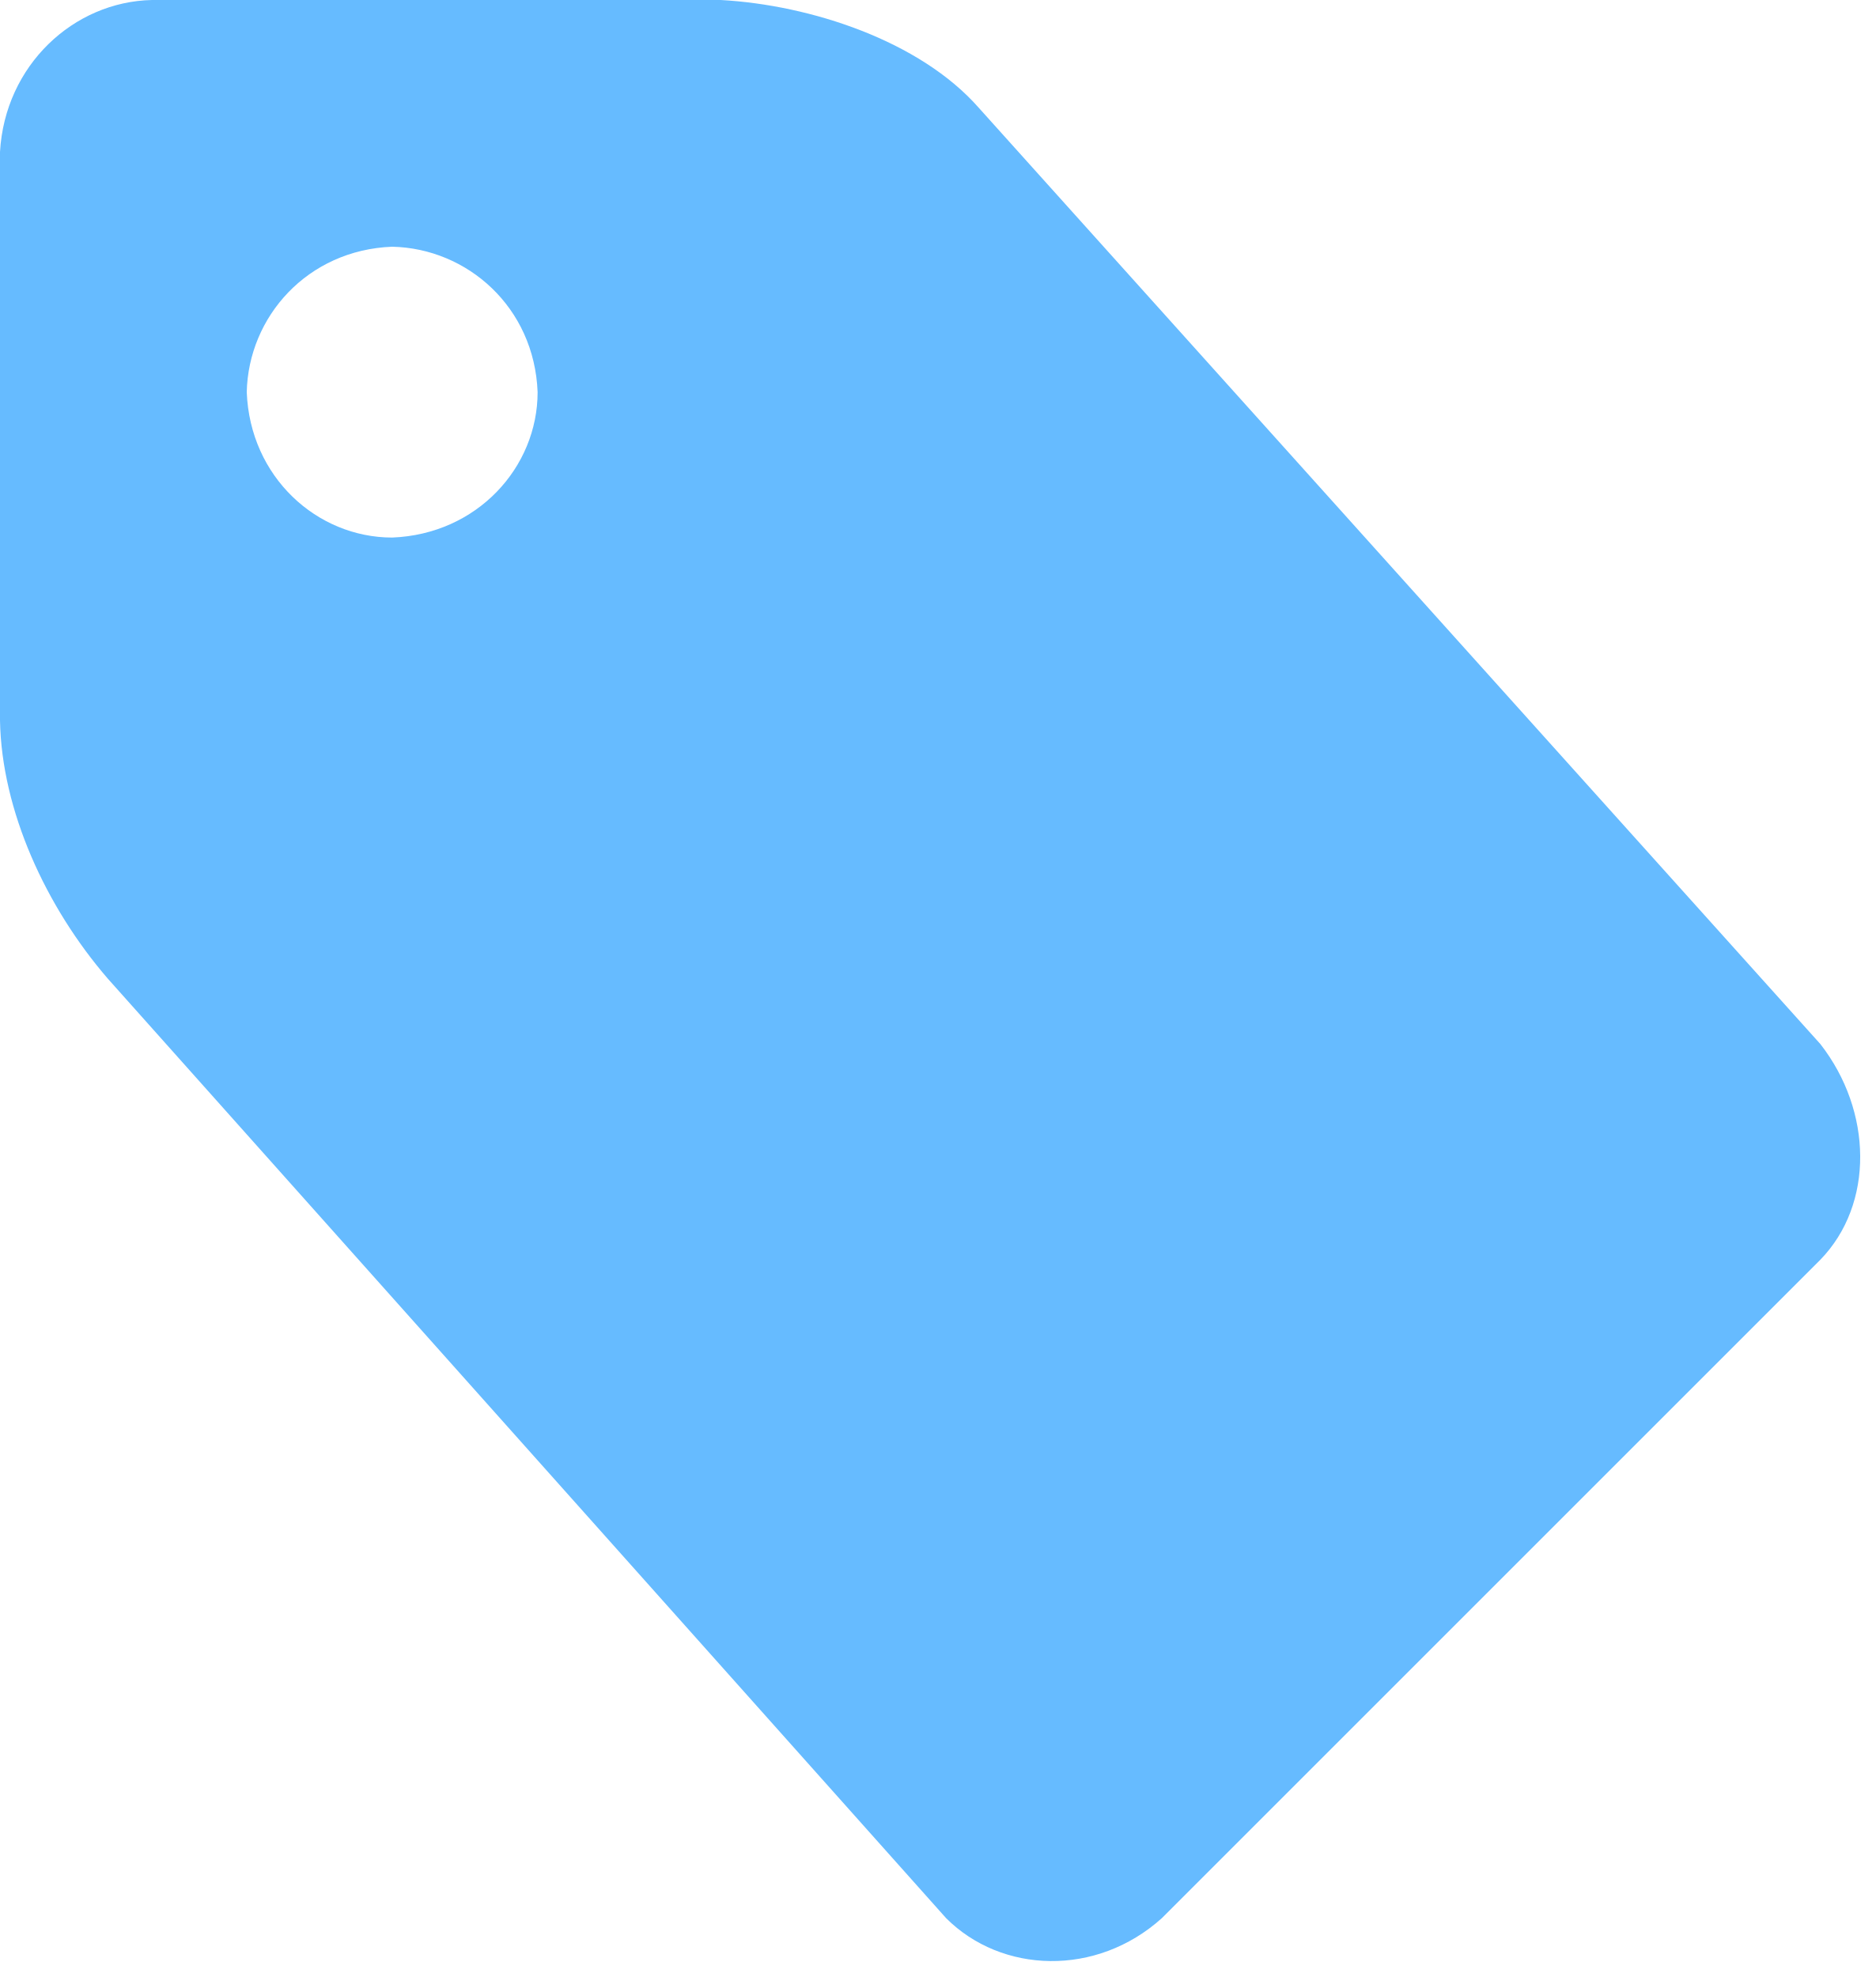
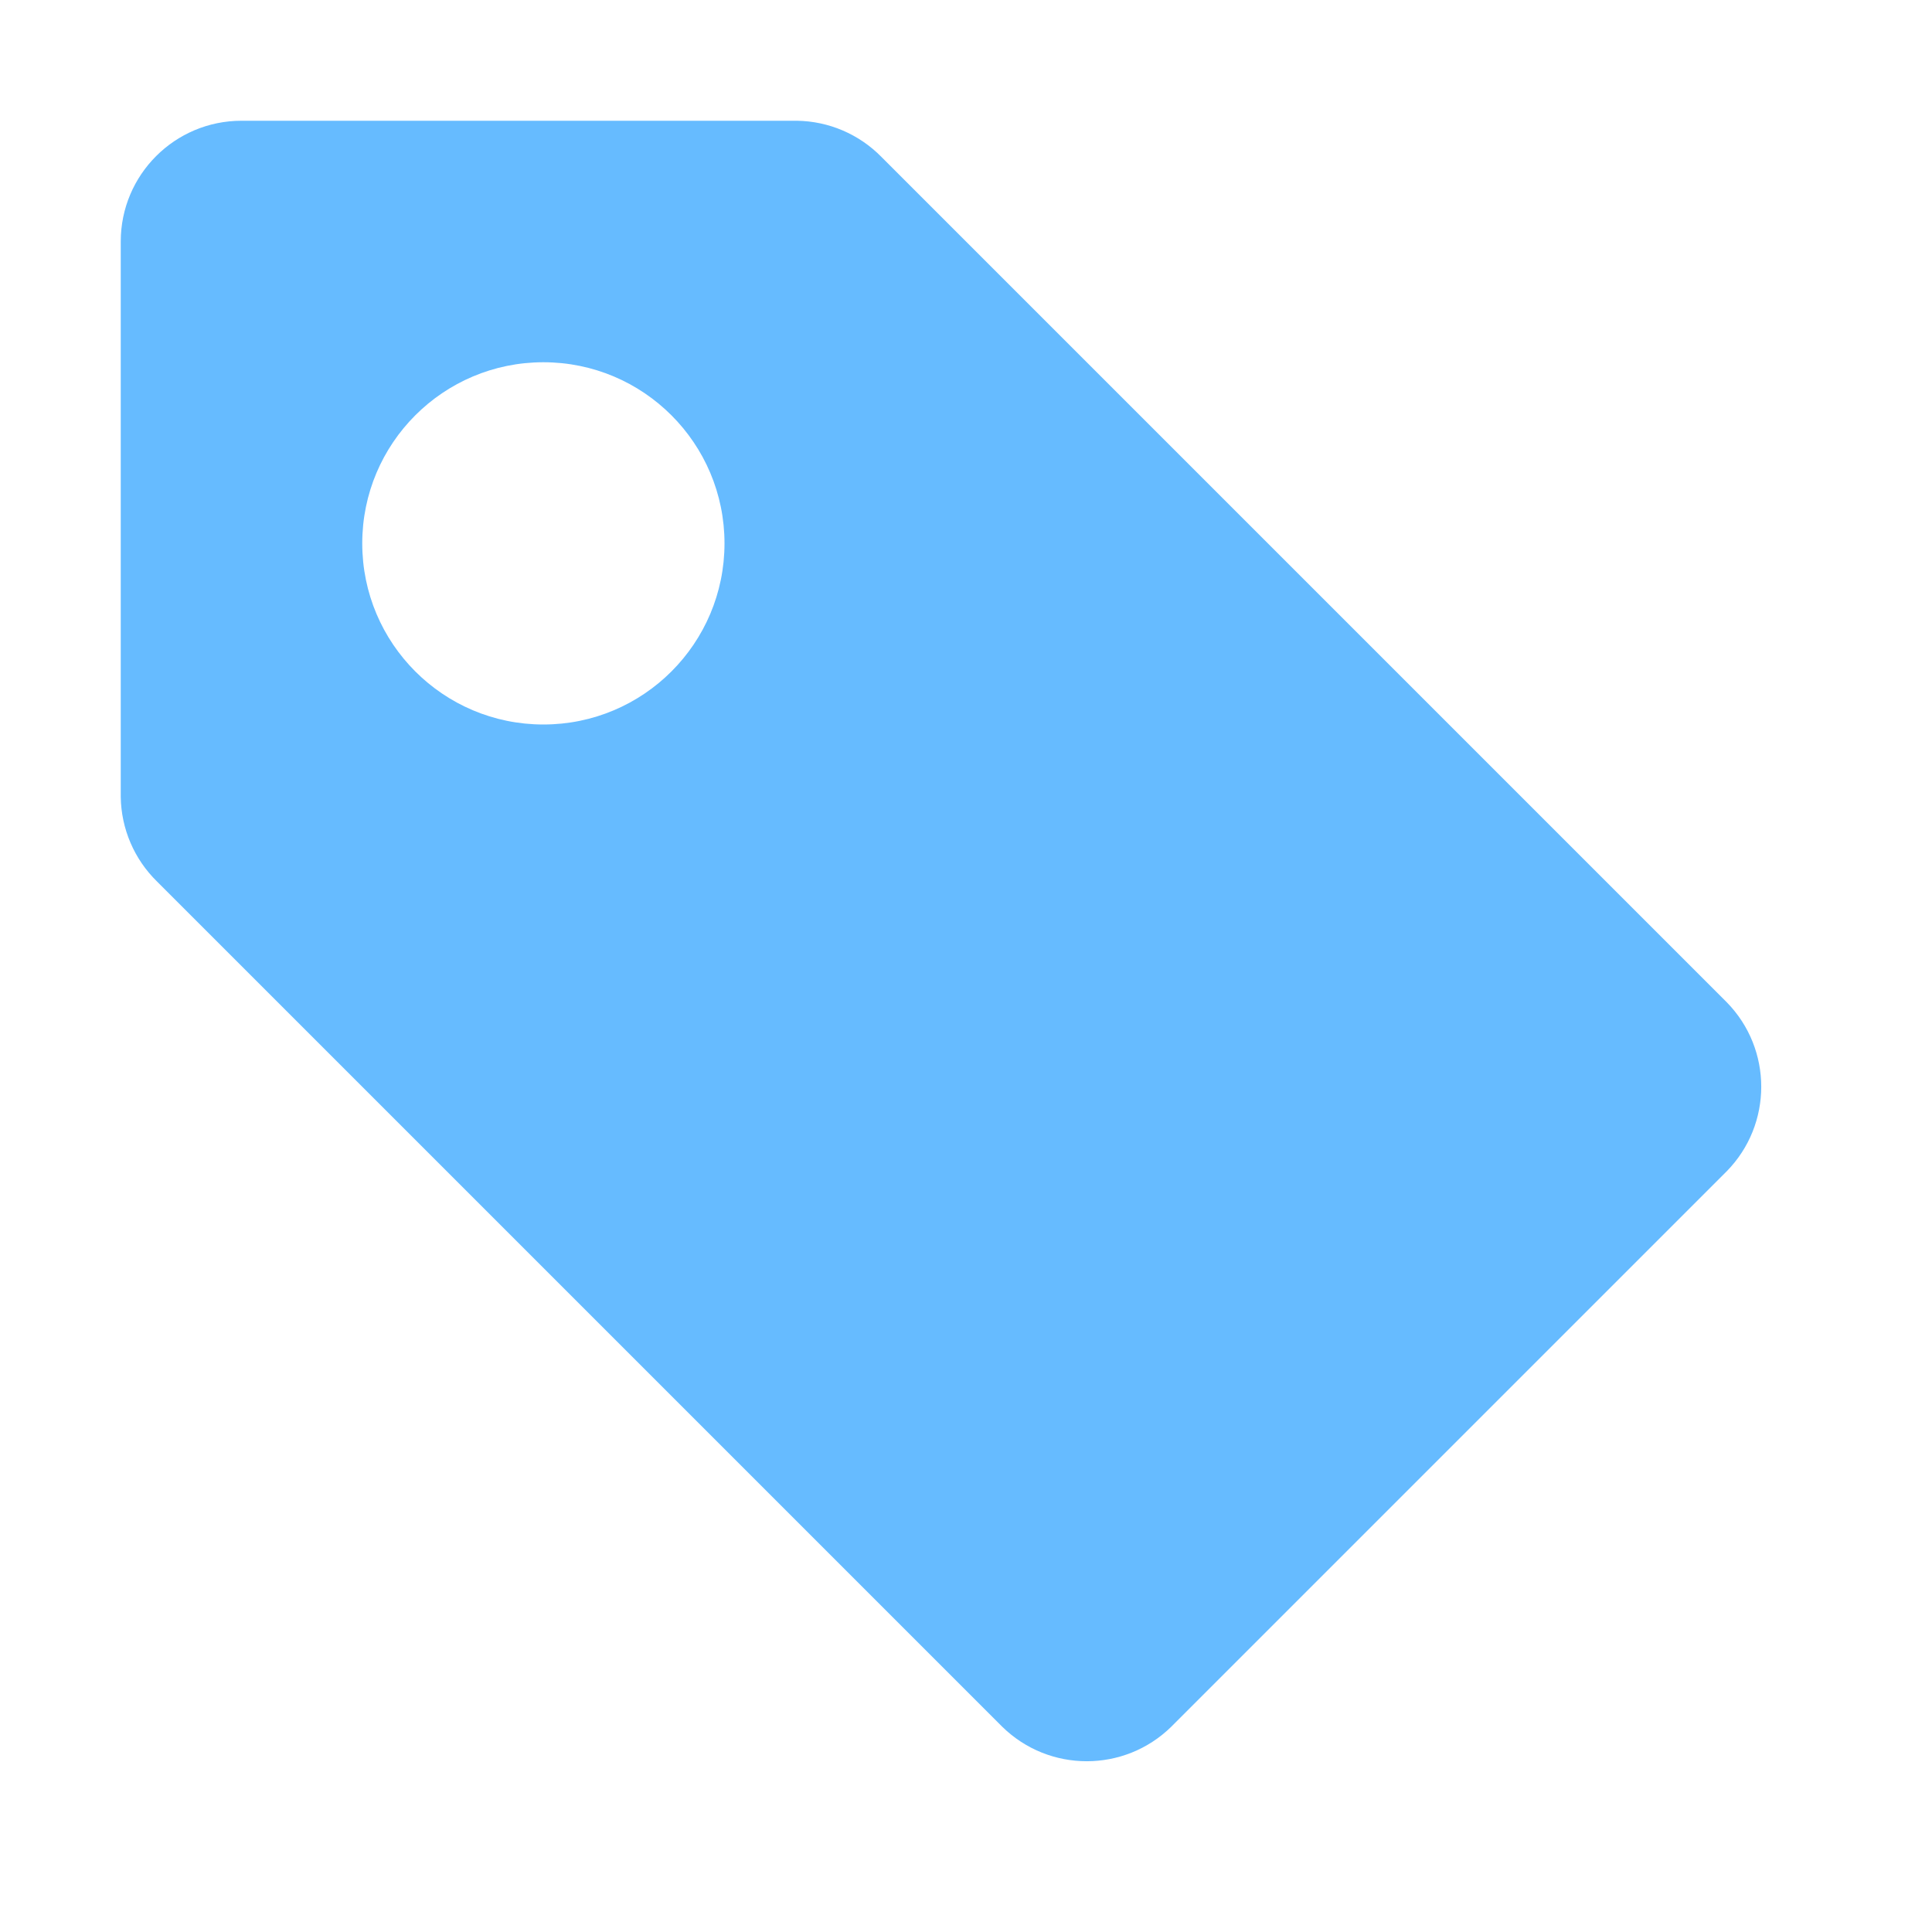
- <svg xmlns="http://www.w3.org/2000/svg" viewBox="0 0 1148 1210">
-   <path fill="#6bf" d="M0 441V93C3 40 45 1 93 0h348c55 3 122 25 158 66l515 573c32 41 33 98 0 132l-403 403c-40 36-98 34-132 0L66 599C28 555 1 496 0 441zm151-201c2 52 43 89 89 89 52-2 89-43 89-89-2-52-43-88-89-89-52 2-88 43-89 89z" />
+ <svg xmlns="http://www.w3.org/2000/svg" viewBox="0 0 16 16" fill="#6bf">
+   <path fill-rule="evenodd" d="M2 1a1 1 0 00-1 1v4.6a1 1 0 00.3.7l7 7a1 1 0 001.4 0l4.6-4.6a1 1 0 000-1.4l-7-7a1 1 0 00-.7-.3H2zm4 3.5a1.5 1.5 0 11-3 0 1.5 1.5 0 013 0z" />
</svg>
